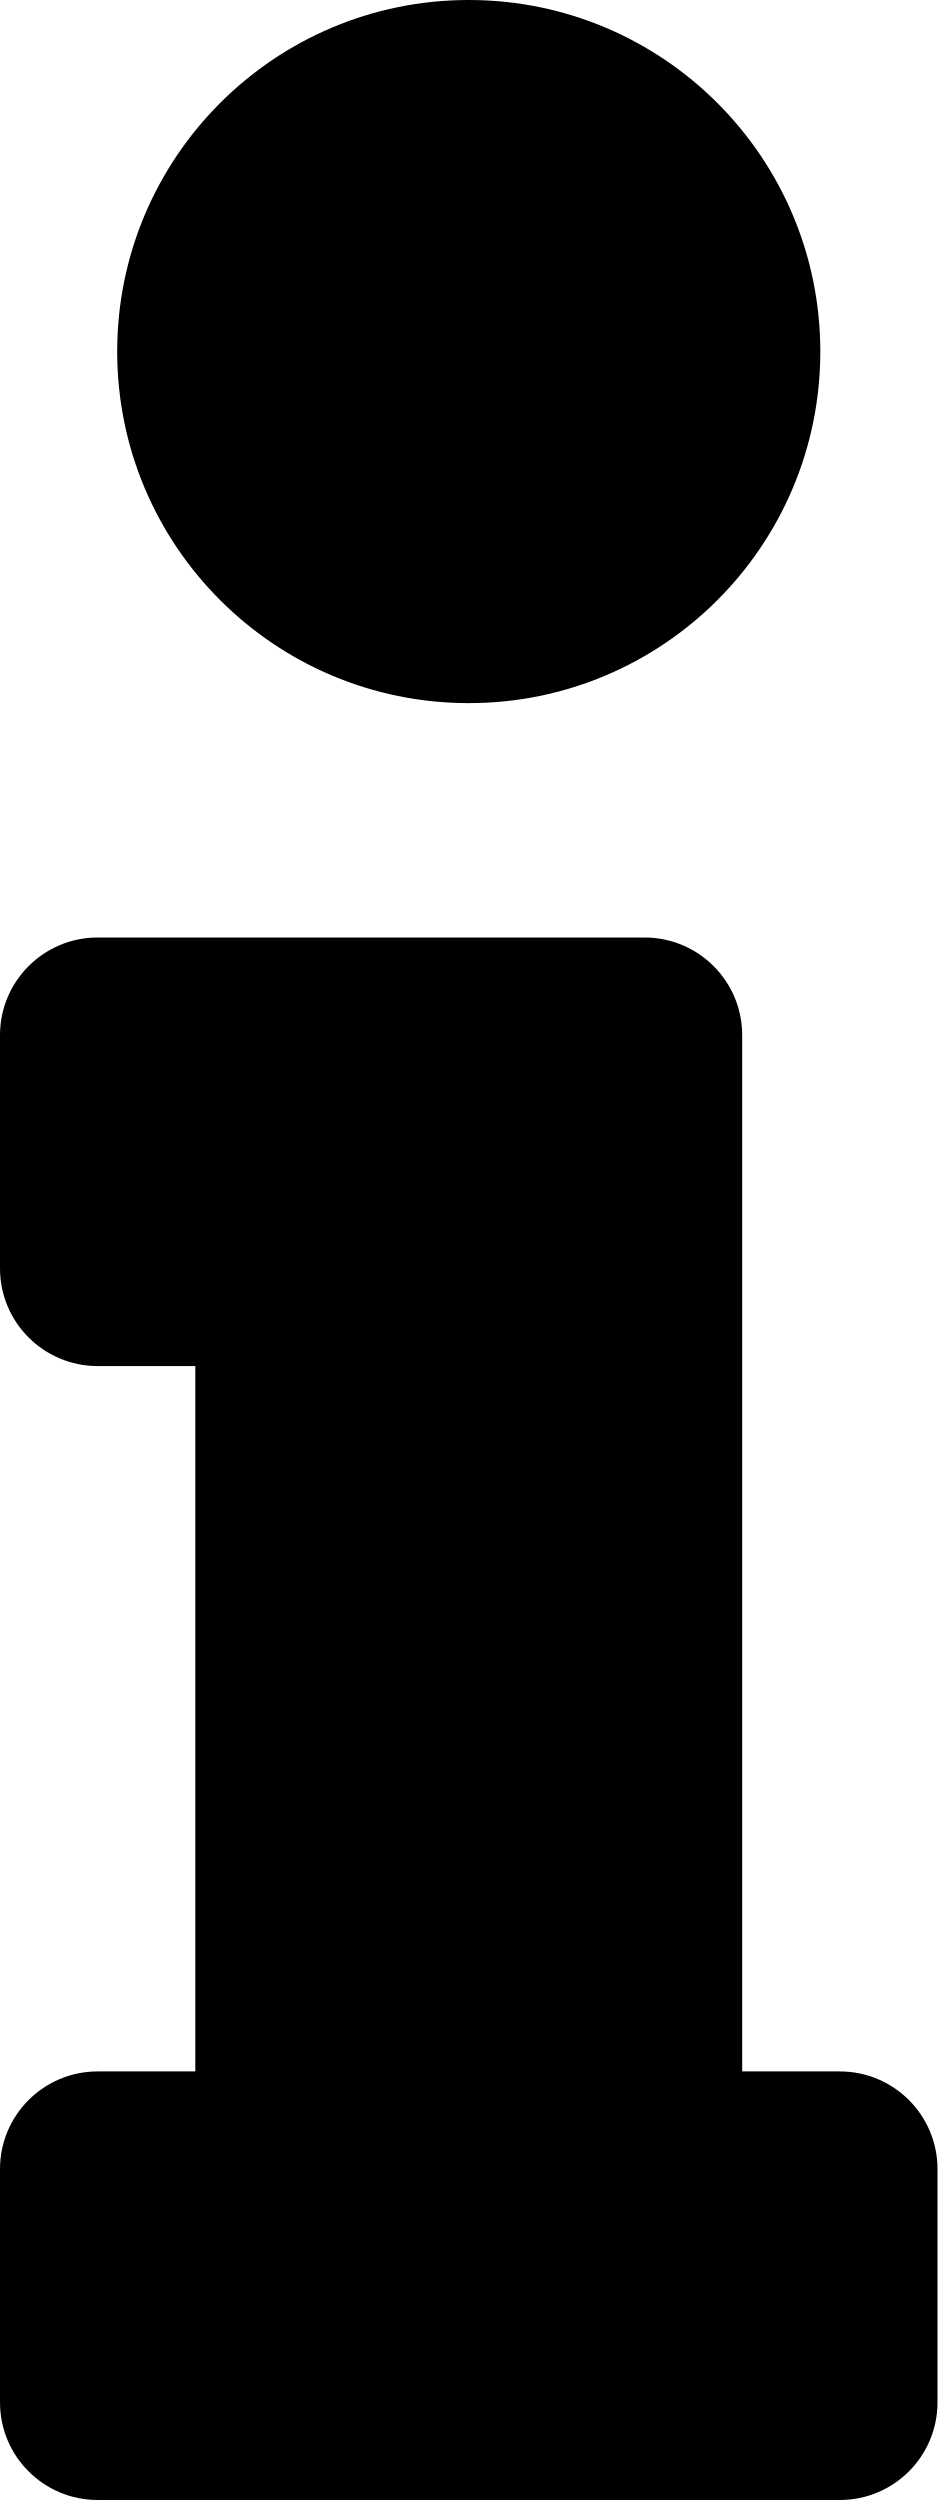
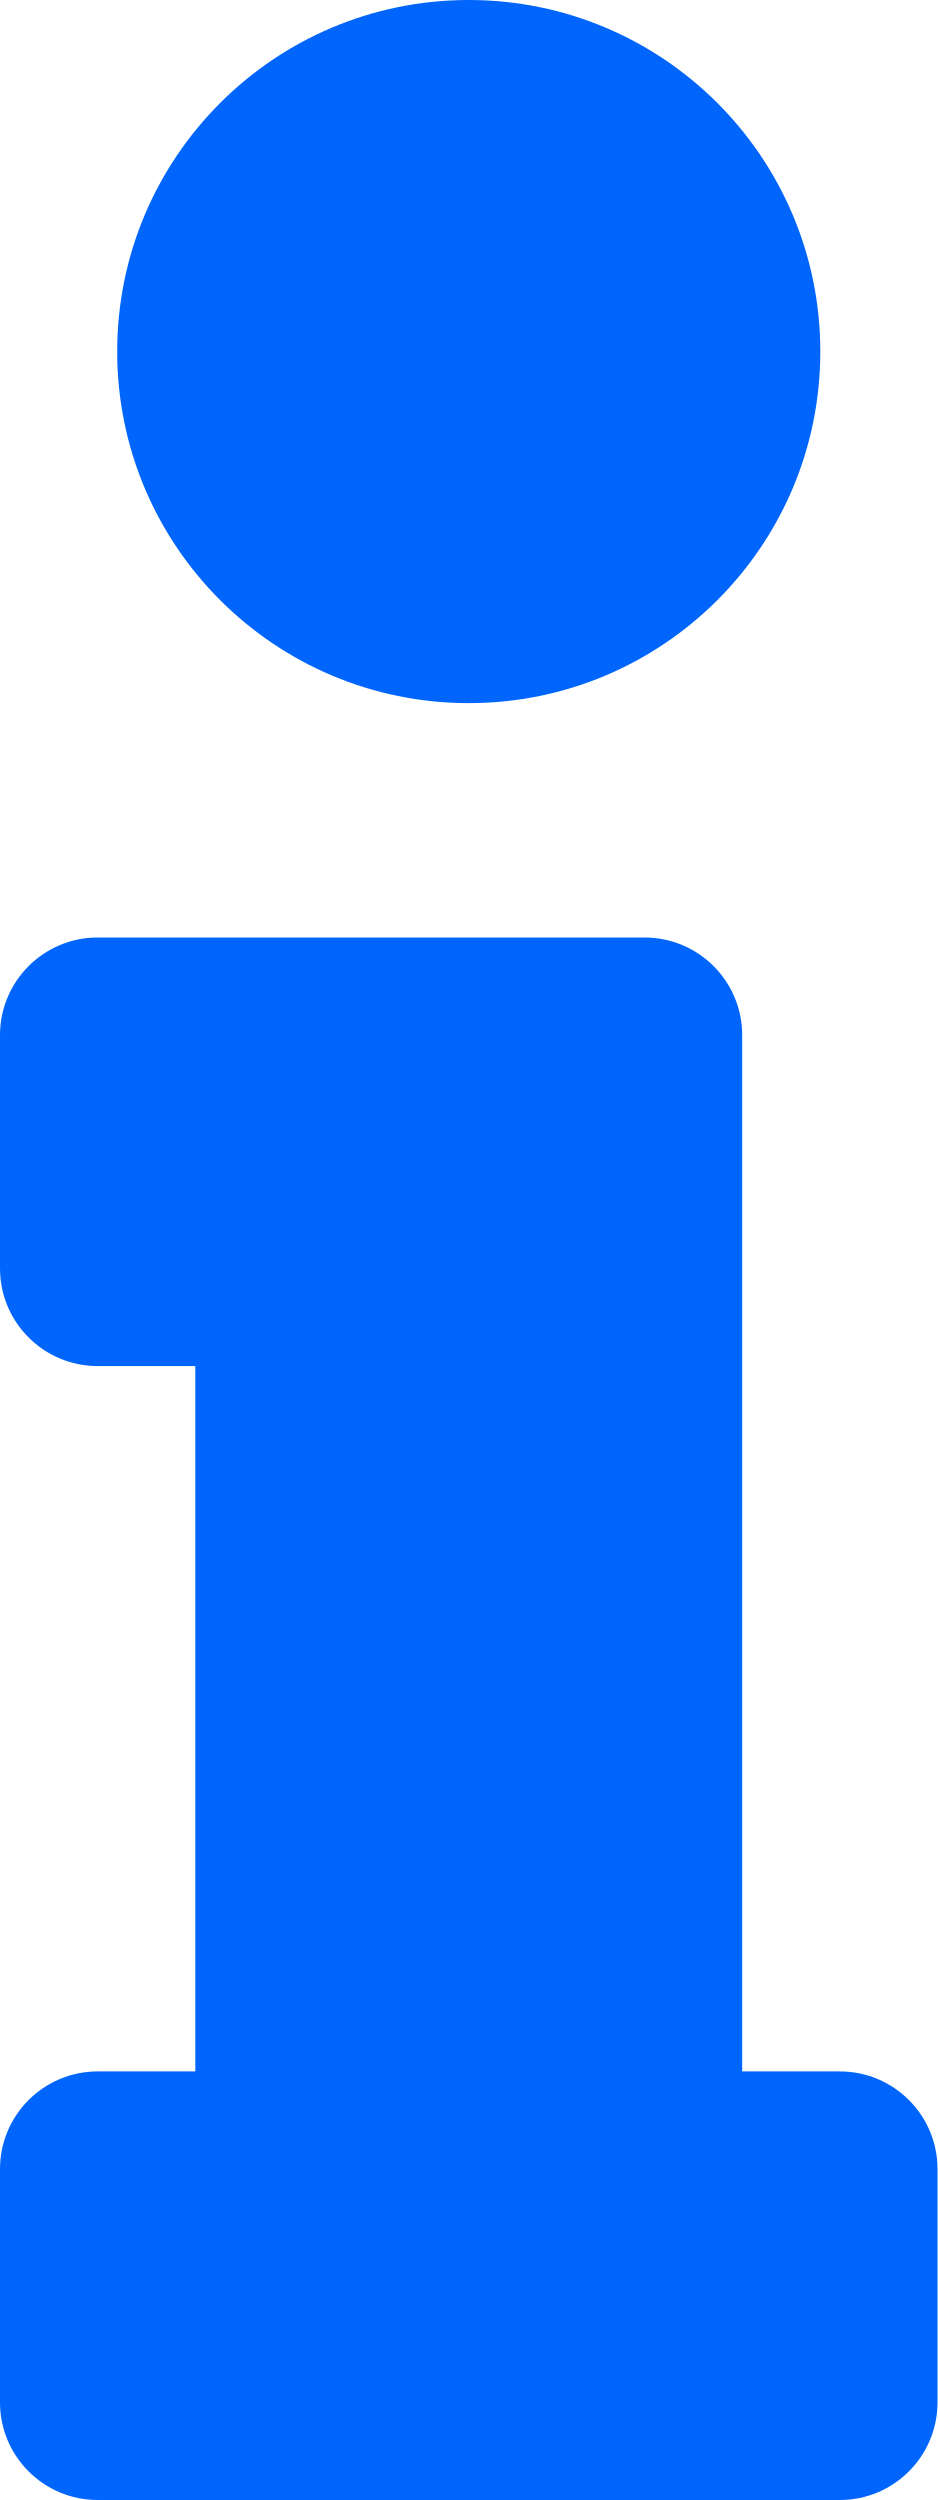
- <svg xmlns="http://www.w3.org/2000/svg" viewBox="0 0 192 512">
+ <svg xmlns="http://www.w3.org/2000/svg" viewBox="0 0 192 512" fill="#0065FC">
  <path d="M20 424.229h20V279.771H20c-11.046 0-20-8.954-20-20V212c0-11.046 8.954-20 20-20h112c11.046 0 20 8.954 20 20v212.229h20c11.046 0 20 8.954 20 20V492c0 11.046-8.954 20-20 20H20c-11.046 0-20-8.954-20-20v-47.771c0-11.046 8.954-20 20-20zM96 0C56.235 0 24 32.235 24 72s32.235 72 72 72 72-32.235 72-72S135.764 0 96 0z" />
</svg>
